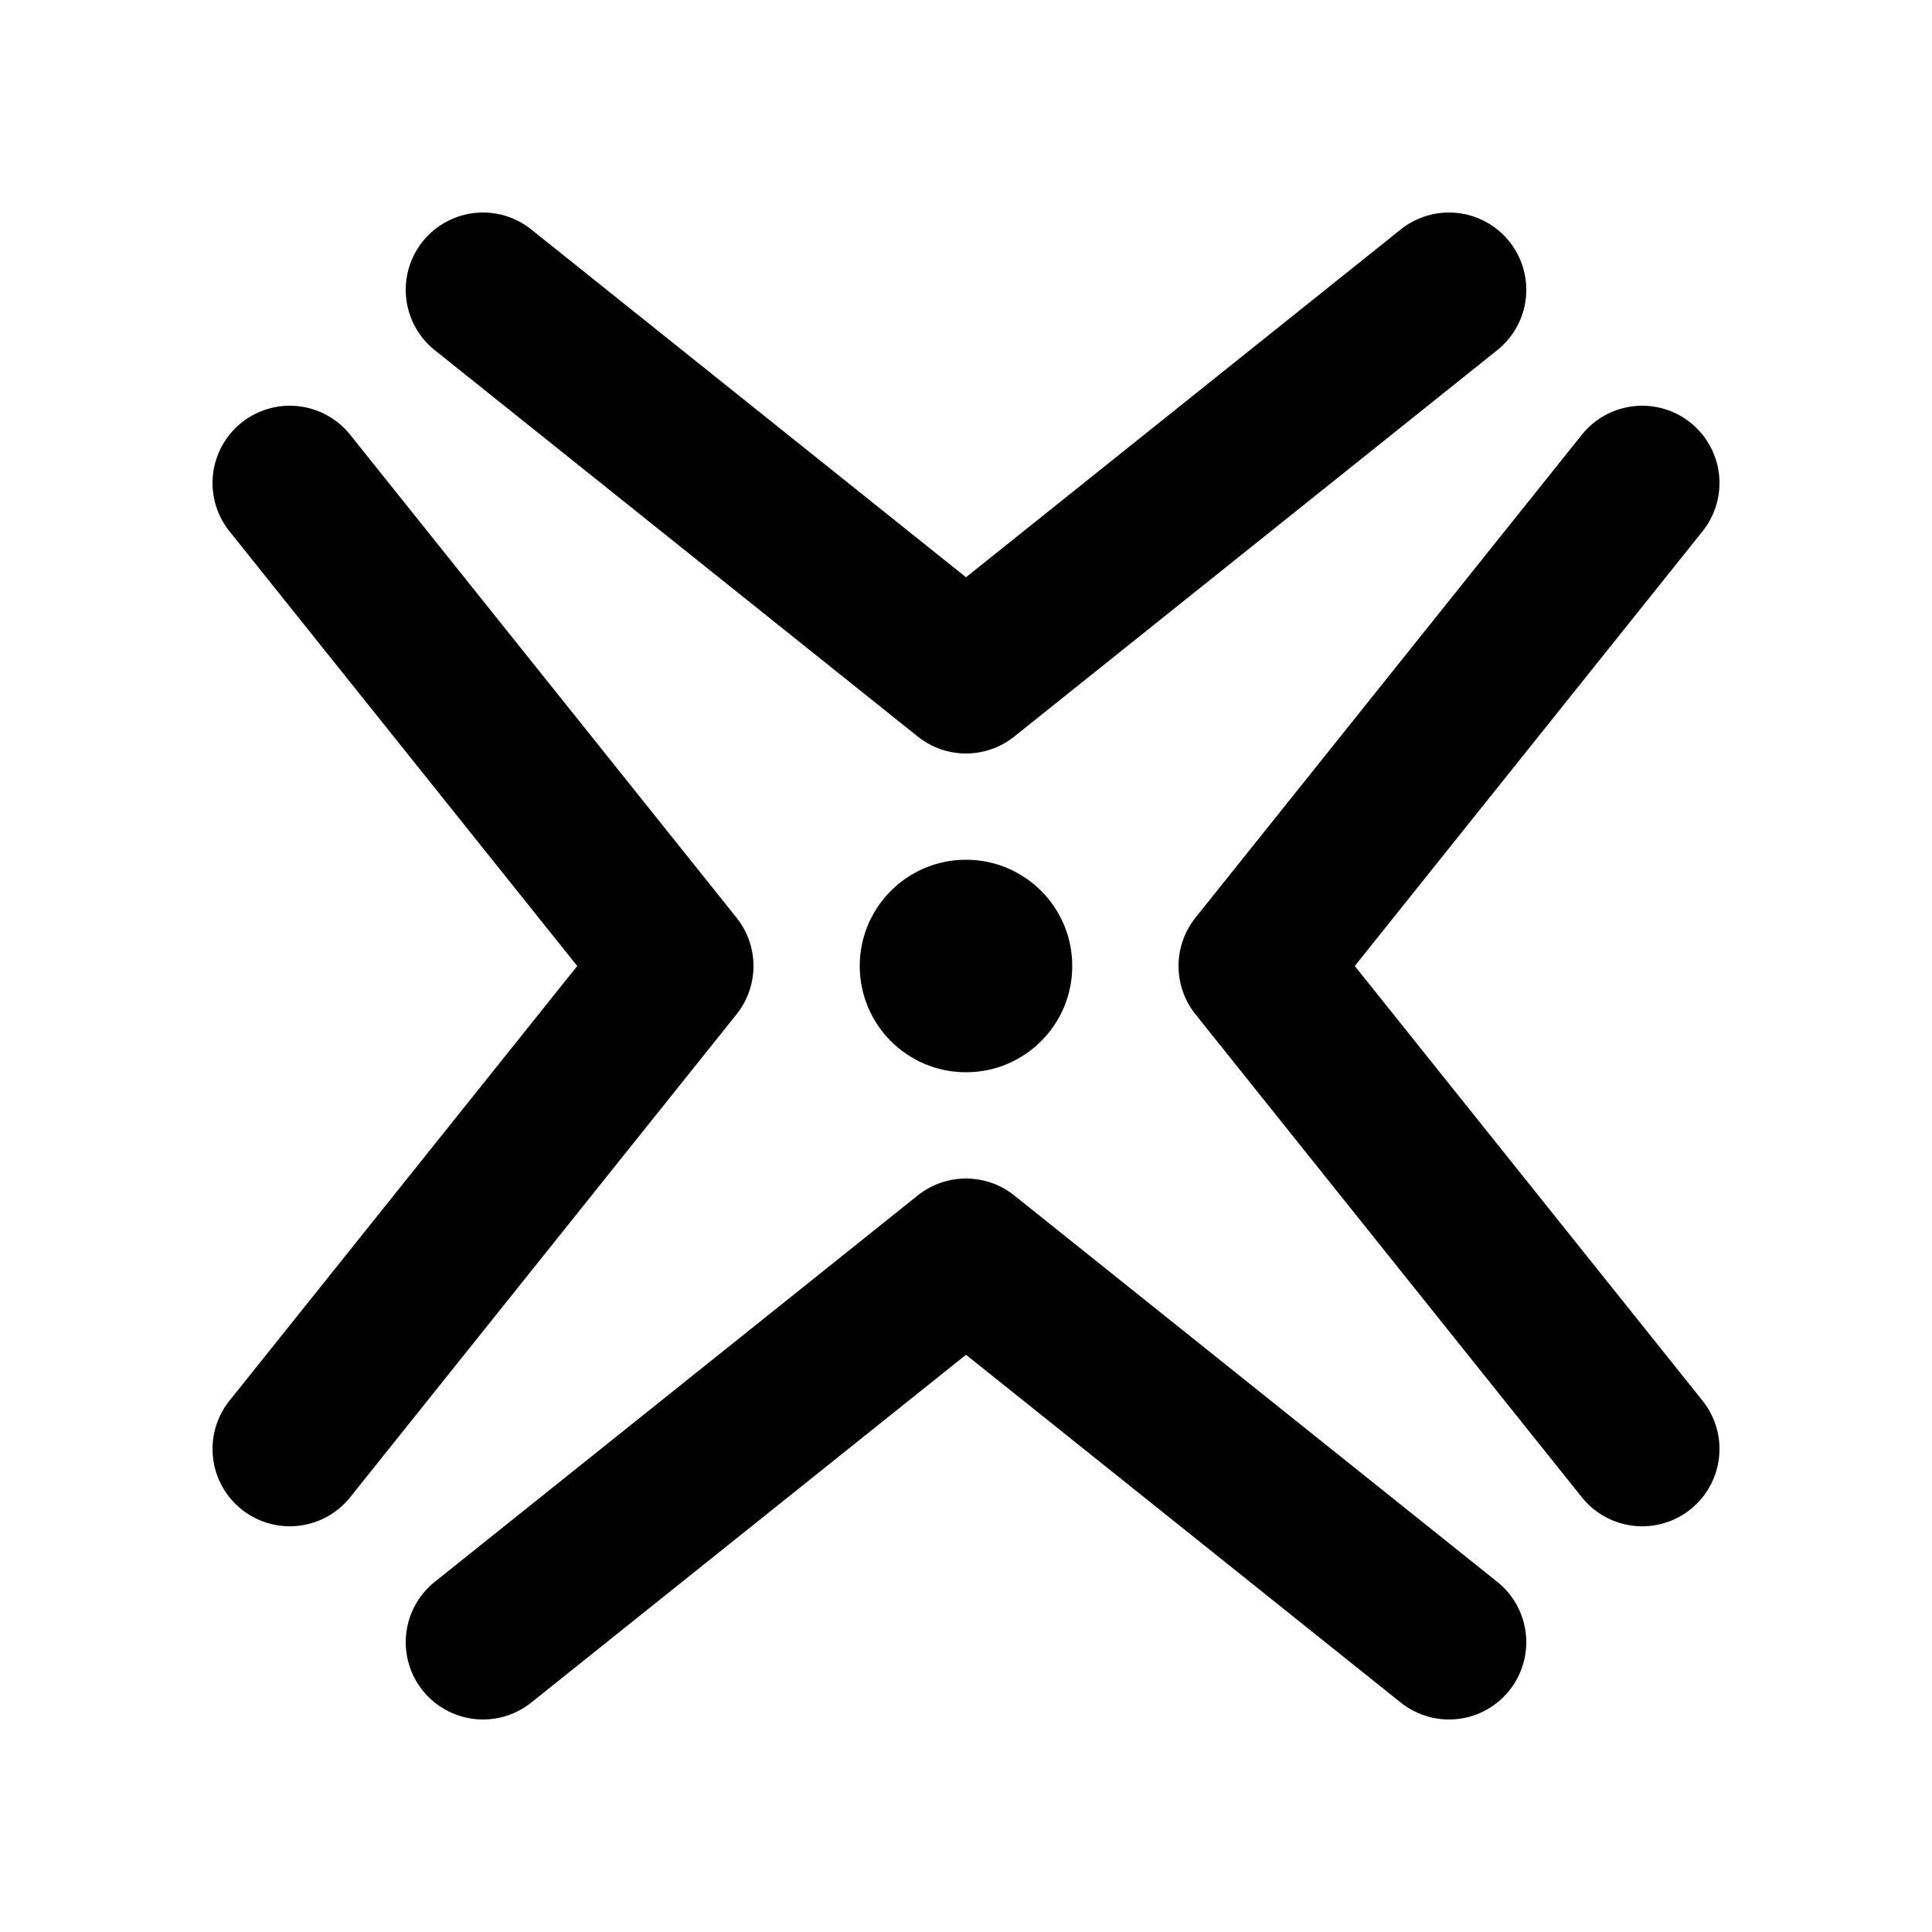
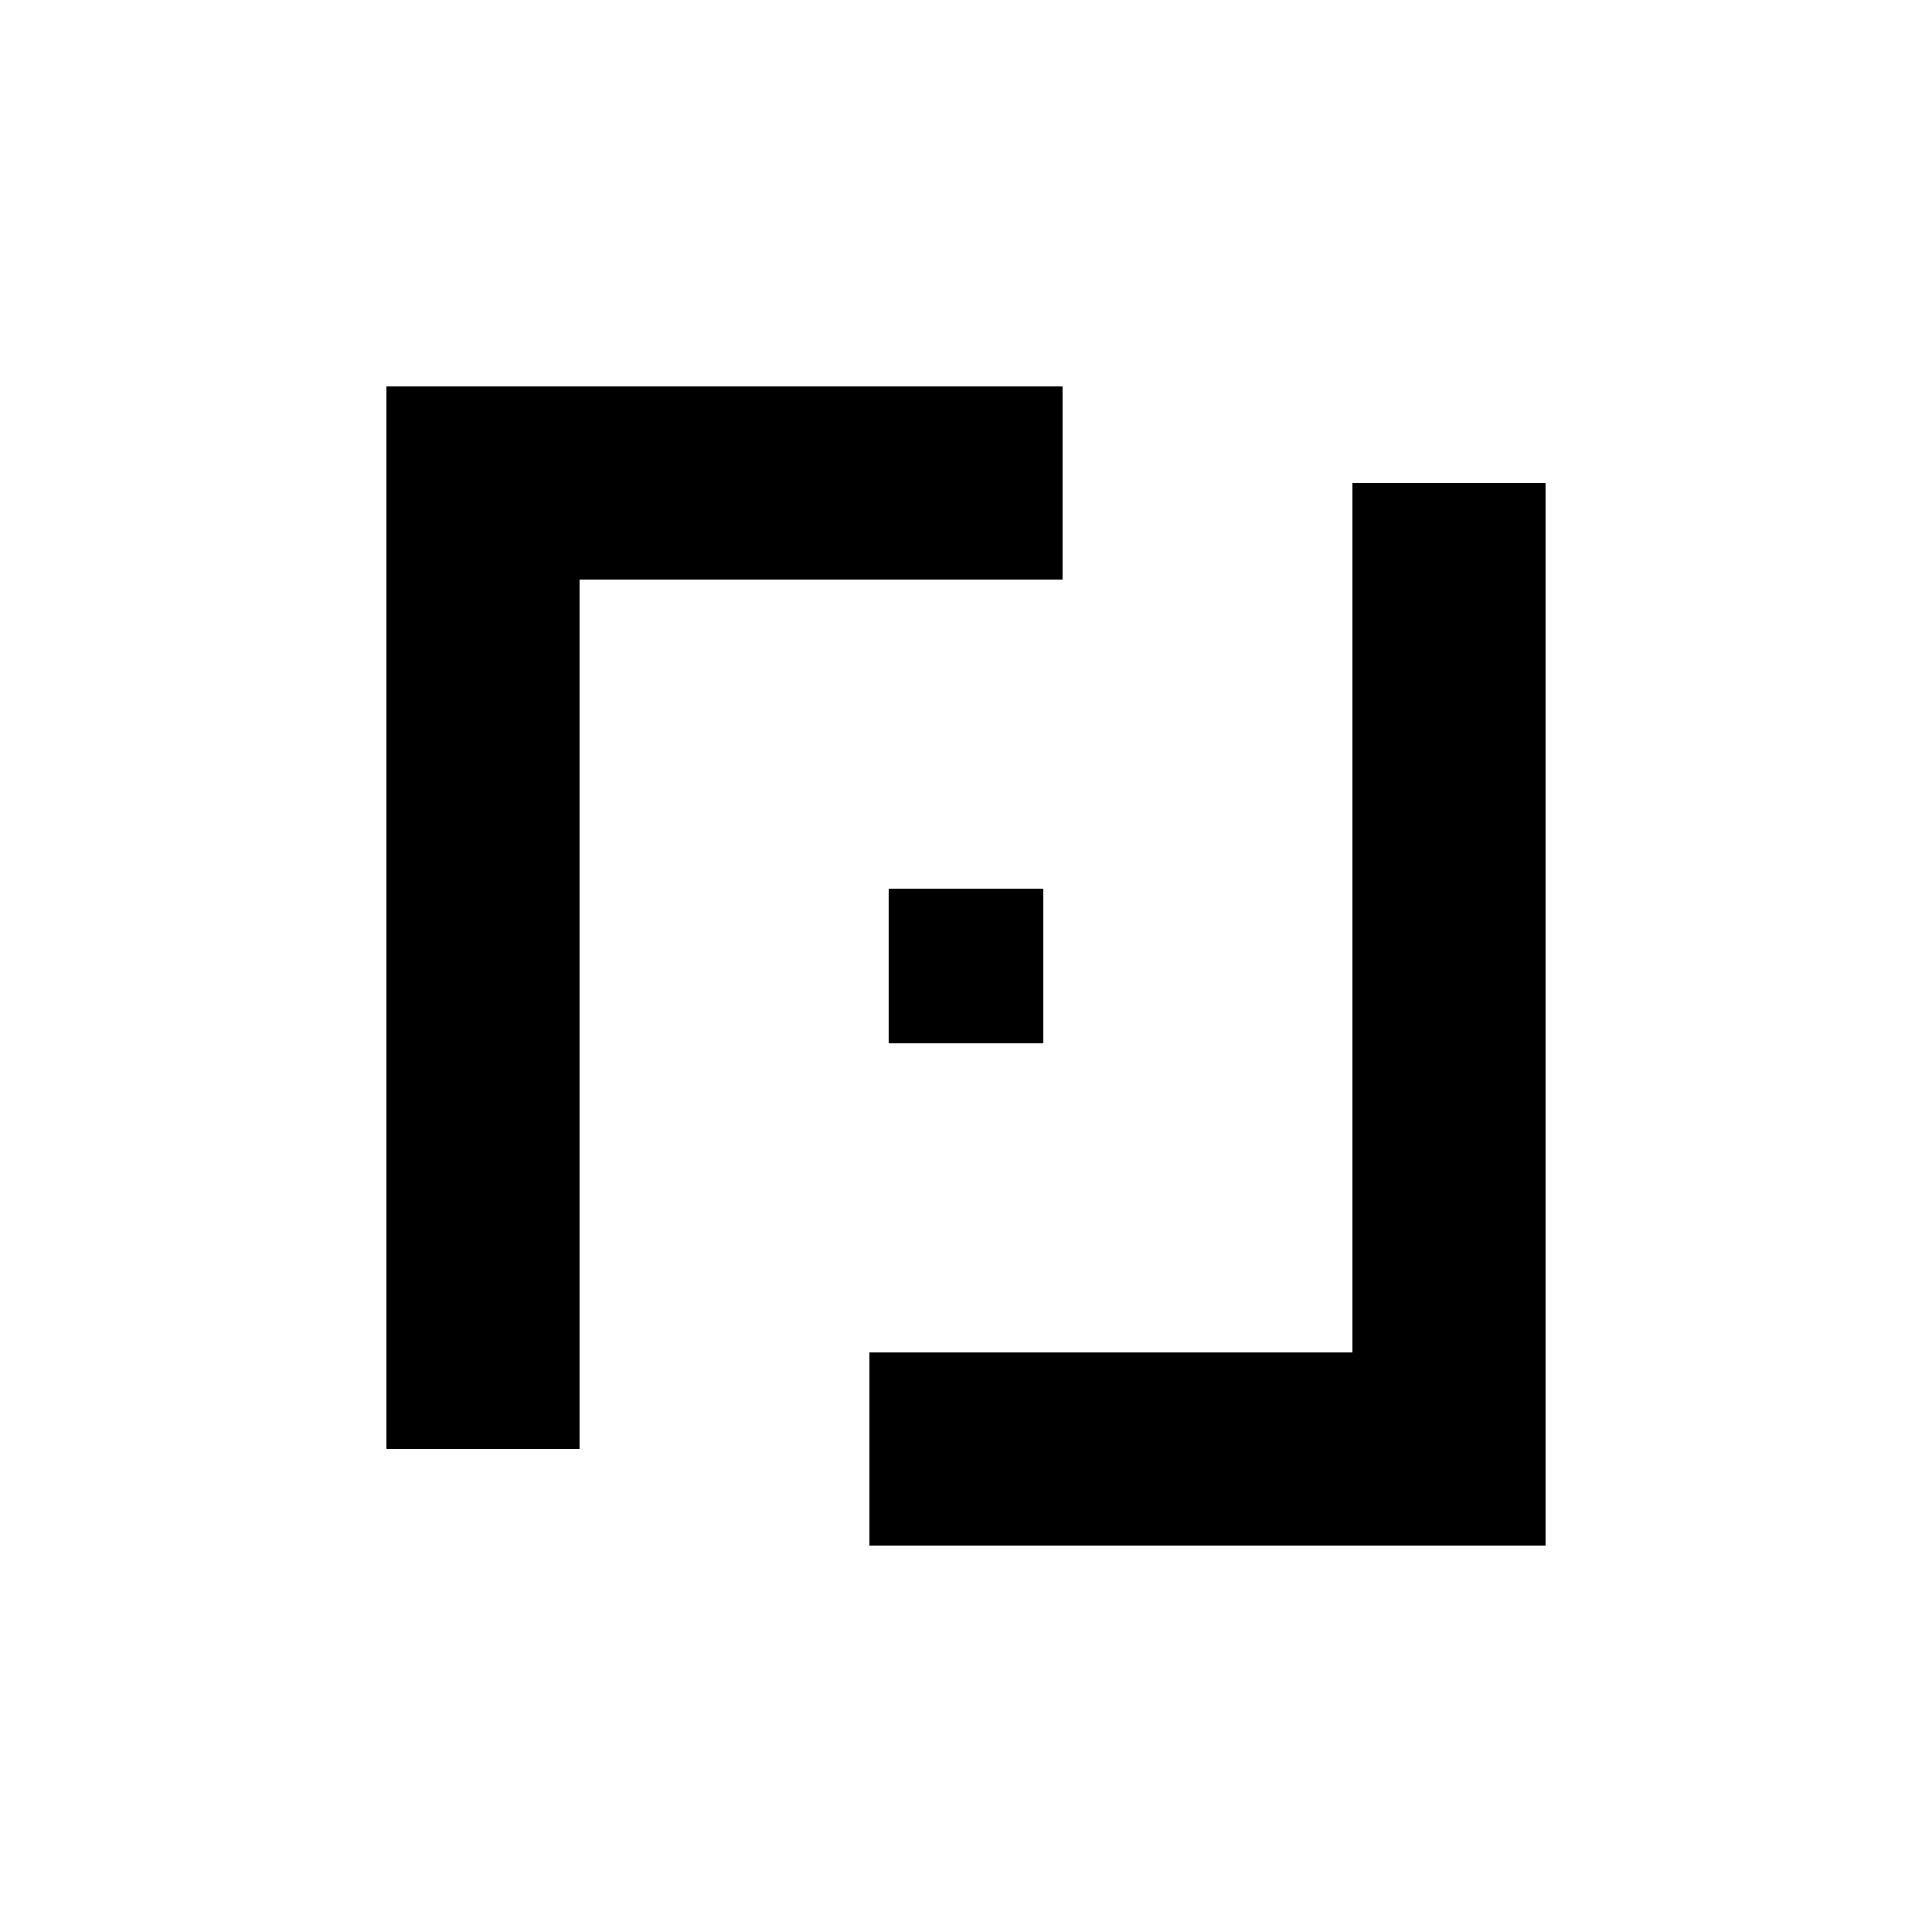
<svg xmlns="http://www.w3.org/2000/svg" viewBox="0 0 200 200" role="img" aria-label="Gerente">
-   <g fill="none" stroke="currentColor" stroke-width="16" stroke-linecap="round" stroke-linejoin="round">
-     <path d="M50 30 L100 70 L150 30" />
-     <path d="M170 50 L130 100 L170 150" />
-     <path d="M150 170 L100 130 L50 170" />
-     <path d="M30 150 L70 100 L30 50" />
-   </g>
-   <circle cx="100" cy="100" r="11" fill="currentColor" />
+   <path d="M40 40 H110 V60 H60 V150 H40 Z" fill="currentColor" />
+   <path d="M160 160 H90 V140 H140 V50 H160 Z" fill="currentColor" />
+   <rect x="92" y="92" width="16" height="16" fill="currentColor" />
</svg>
